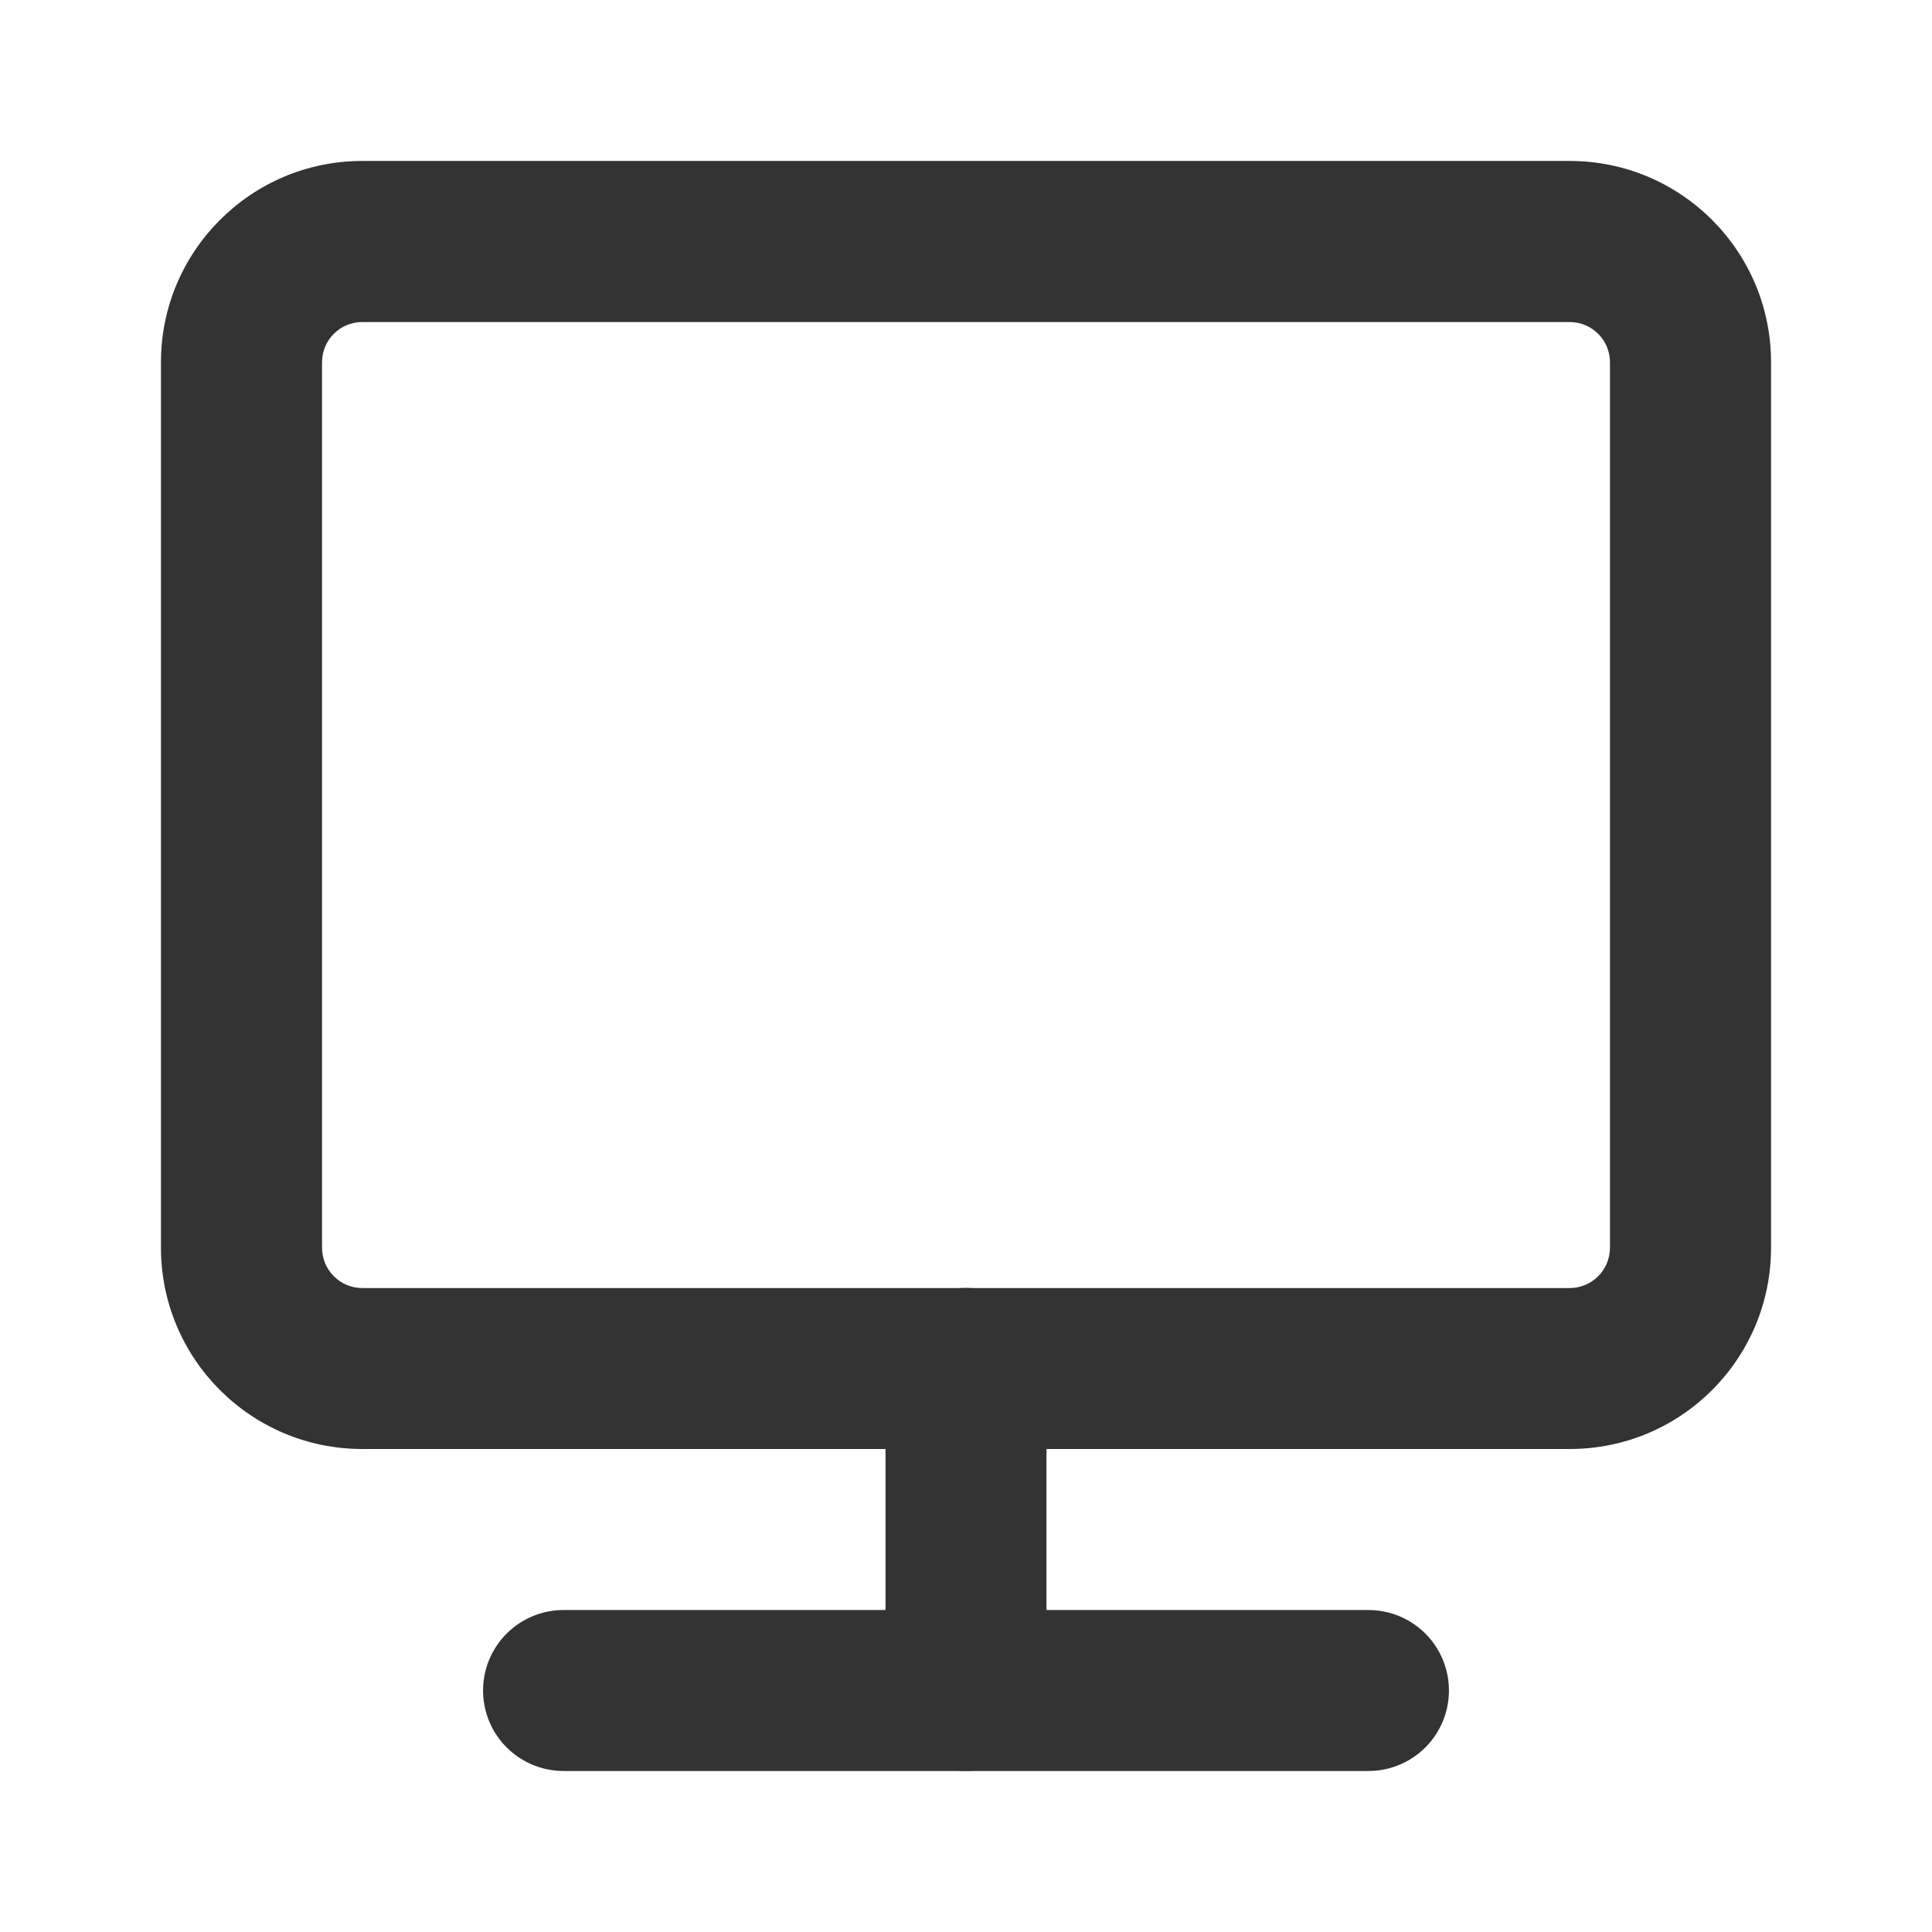
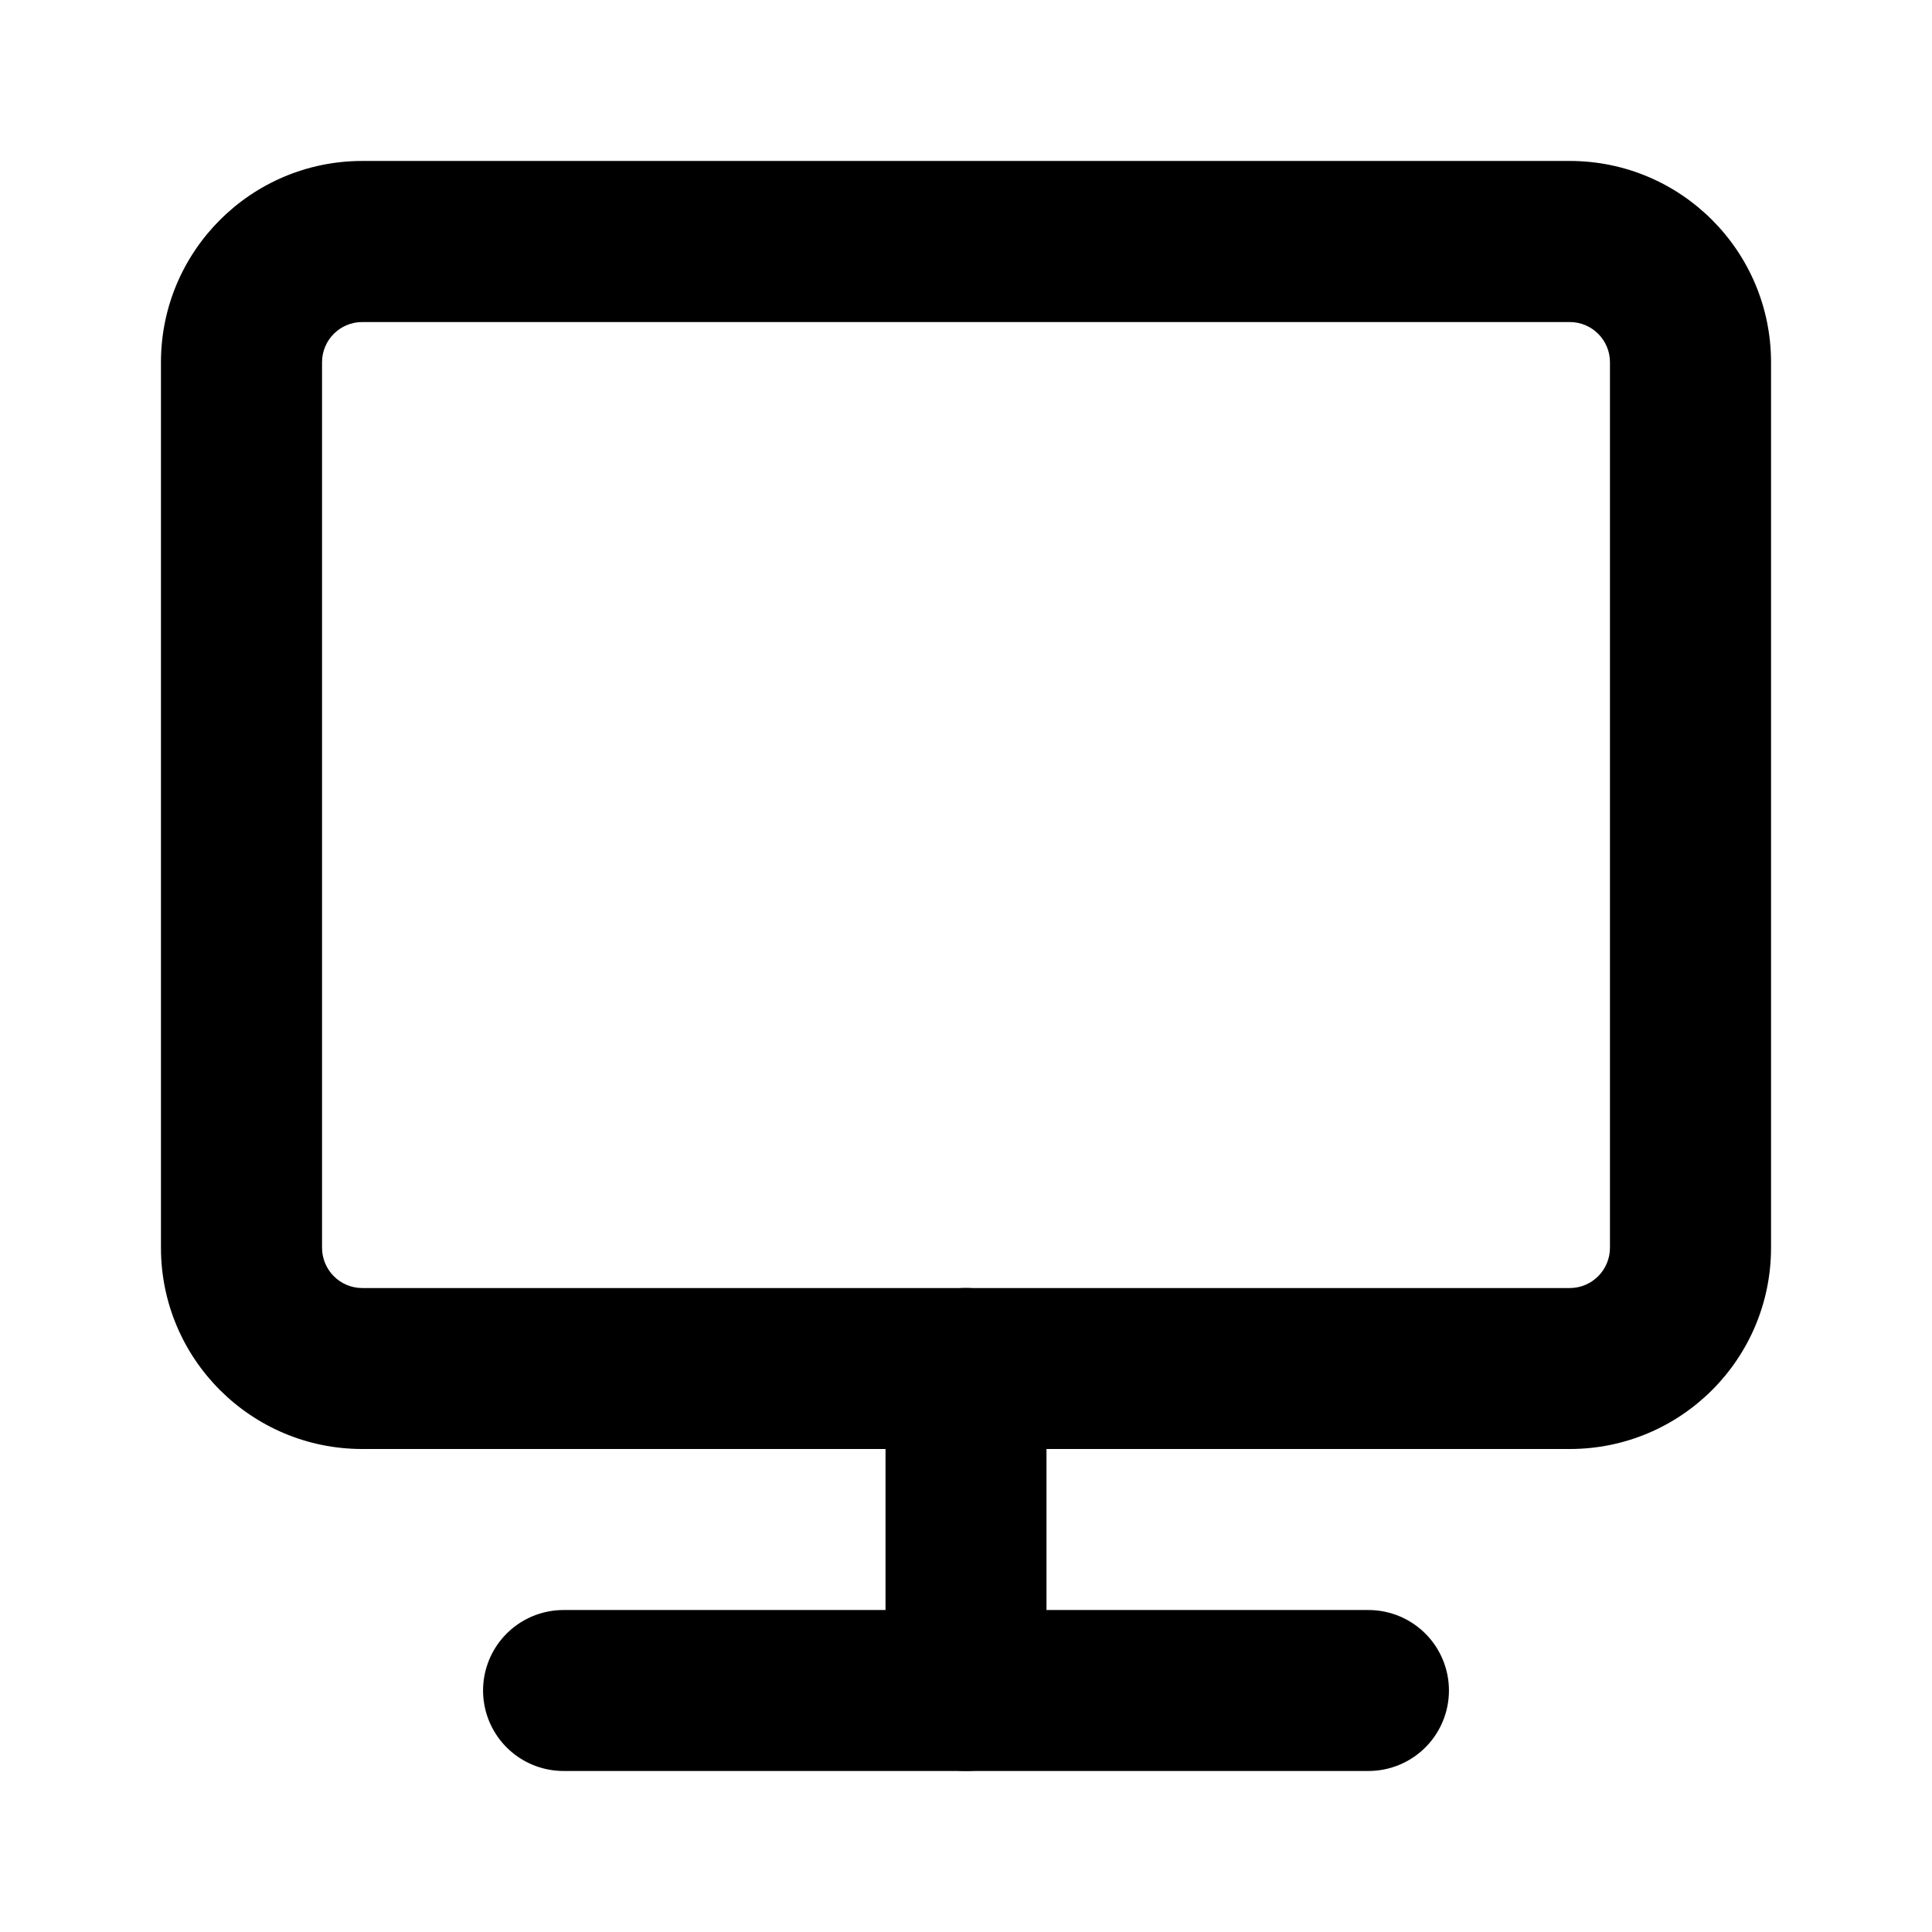
<svg xmlns="http://www.w3.org/2000/svg" width="16" height="16" viewBox="0 0 16 16" fill="none">
-   <path fill="rgba(51, 51, 51, 1)" d="M3 1.333L13 1.333C13.921 1.333 14.667 2.08 14.667 3L14.667 10.333C14.667 11.254 13.921 12 13 12L3 12C2.08 12 1.333 11.254 1.333 10.333L1.333 3C1.333 2.08 2.08 1.333 3 1.333ZM3 2.667C2.816 2.667 2.667 2.816 2.667 3L2.667 10.333C2.667 10.517 2.816 10.667 3 10.667L13 10.667C13.184 10.667 13.333 10.517 13.333 10.333L13.333 3C13.333 2.816 13.184 2.667 13 2.667L3 2.667Z">
+   <path fill="currentColor" d="M3 1.333L13 1.333C13.921 1.333 14.667 2.08 14.667 3L14.667 10.333C14.667 11.254 13.921 12 13 12L3 12C2.08 12 1.333 11.254 1.333 10.333L1.333 3C1.333 2.08 2.08 1.333 3 1.333ZM3 2.667C2.816 2.667 2.667 2.816 2.667 3L2.667 10.333C2.667 10.517 2.816 10.667 3 10.667L13 10.667C13.184 10.667 13.333 10.517 13.333 10.333L13.333 3C13.333 2.816 13.184 2.667 13 2.667L3 2.667Z">
  </path>
-   <path stroke="rgba(51, 51, 51, 1)" stroke-width="1.333" stroke-linejoin="round" stroke-linecap="round" d="M4.667 14L11.333 14">
+   <path stroke="currentColor" stroke-width="1.333" stroke-linejoin="round" stroke-linecap="round" d="M4.667 14L11.333 14">
  </path>
-   <path stroke="rgba(51, 51, 51, 1)" stroke-width="1.333" stroke-linejoin="round" stroke-linecap="round" d="M8 11.333L8 14">
+   <path stroke="currentColor" stroke-width="1.333" stroke-linejoin="round" stroke-linecap="round" d="M8 11.333L8 14">
  </path>
</svg>
